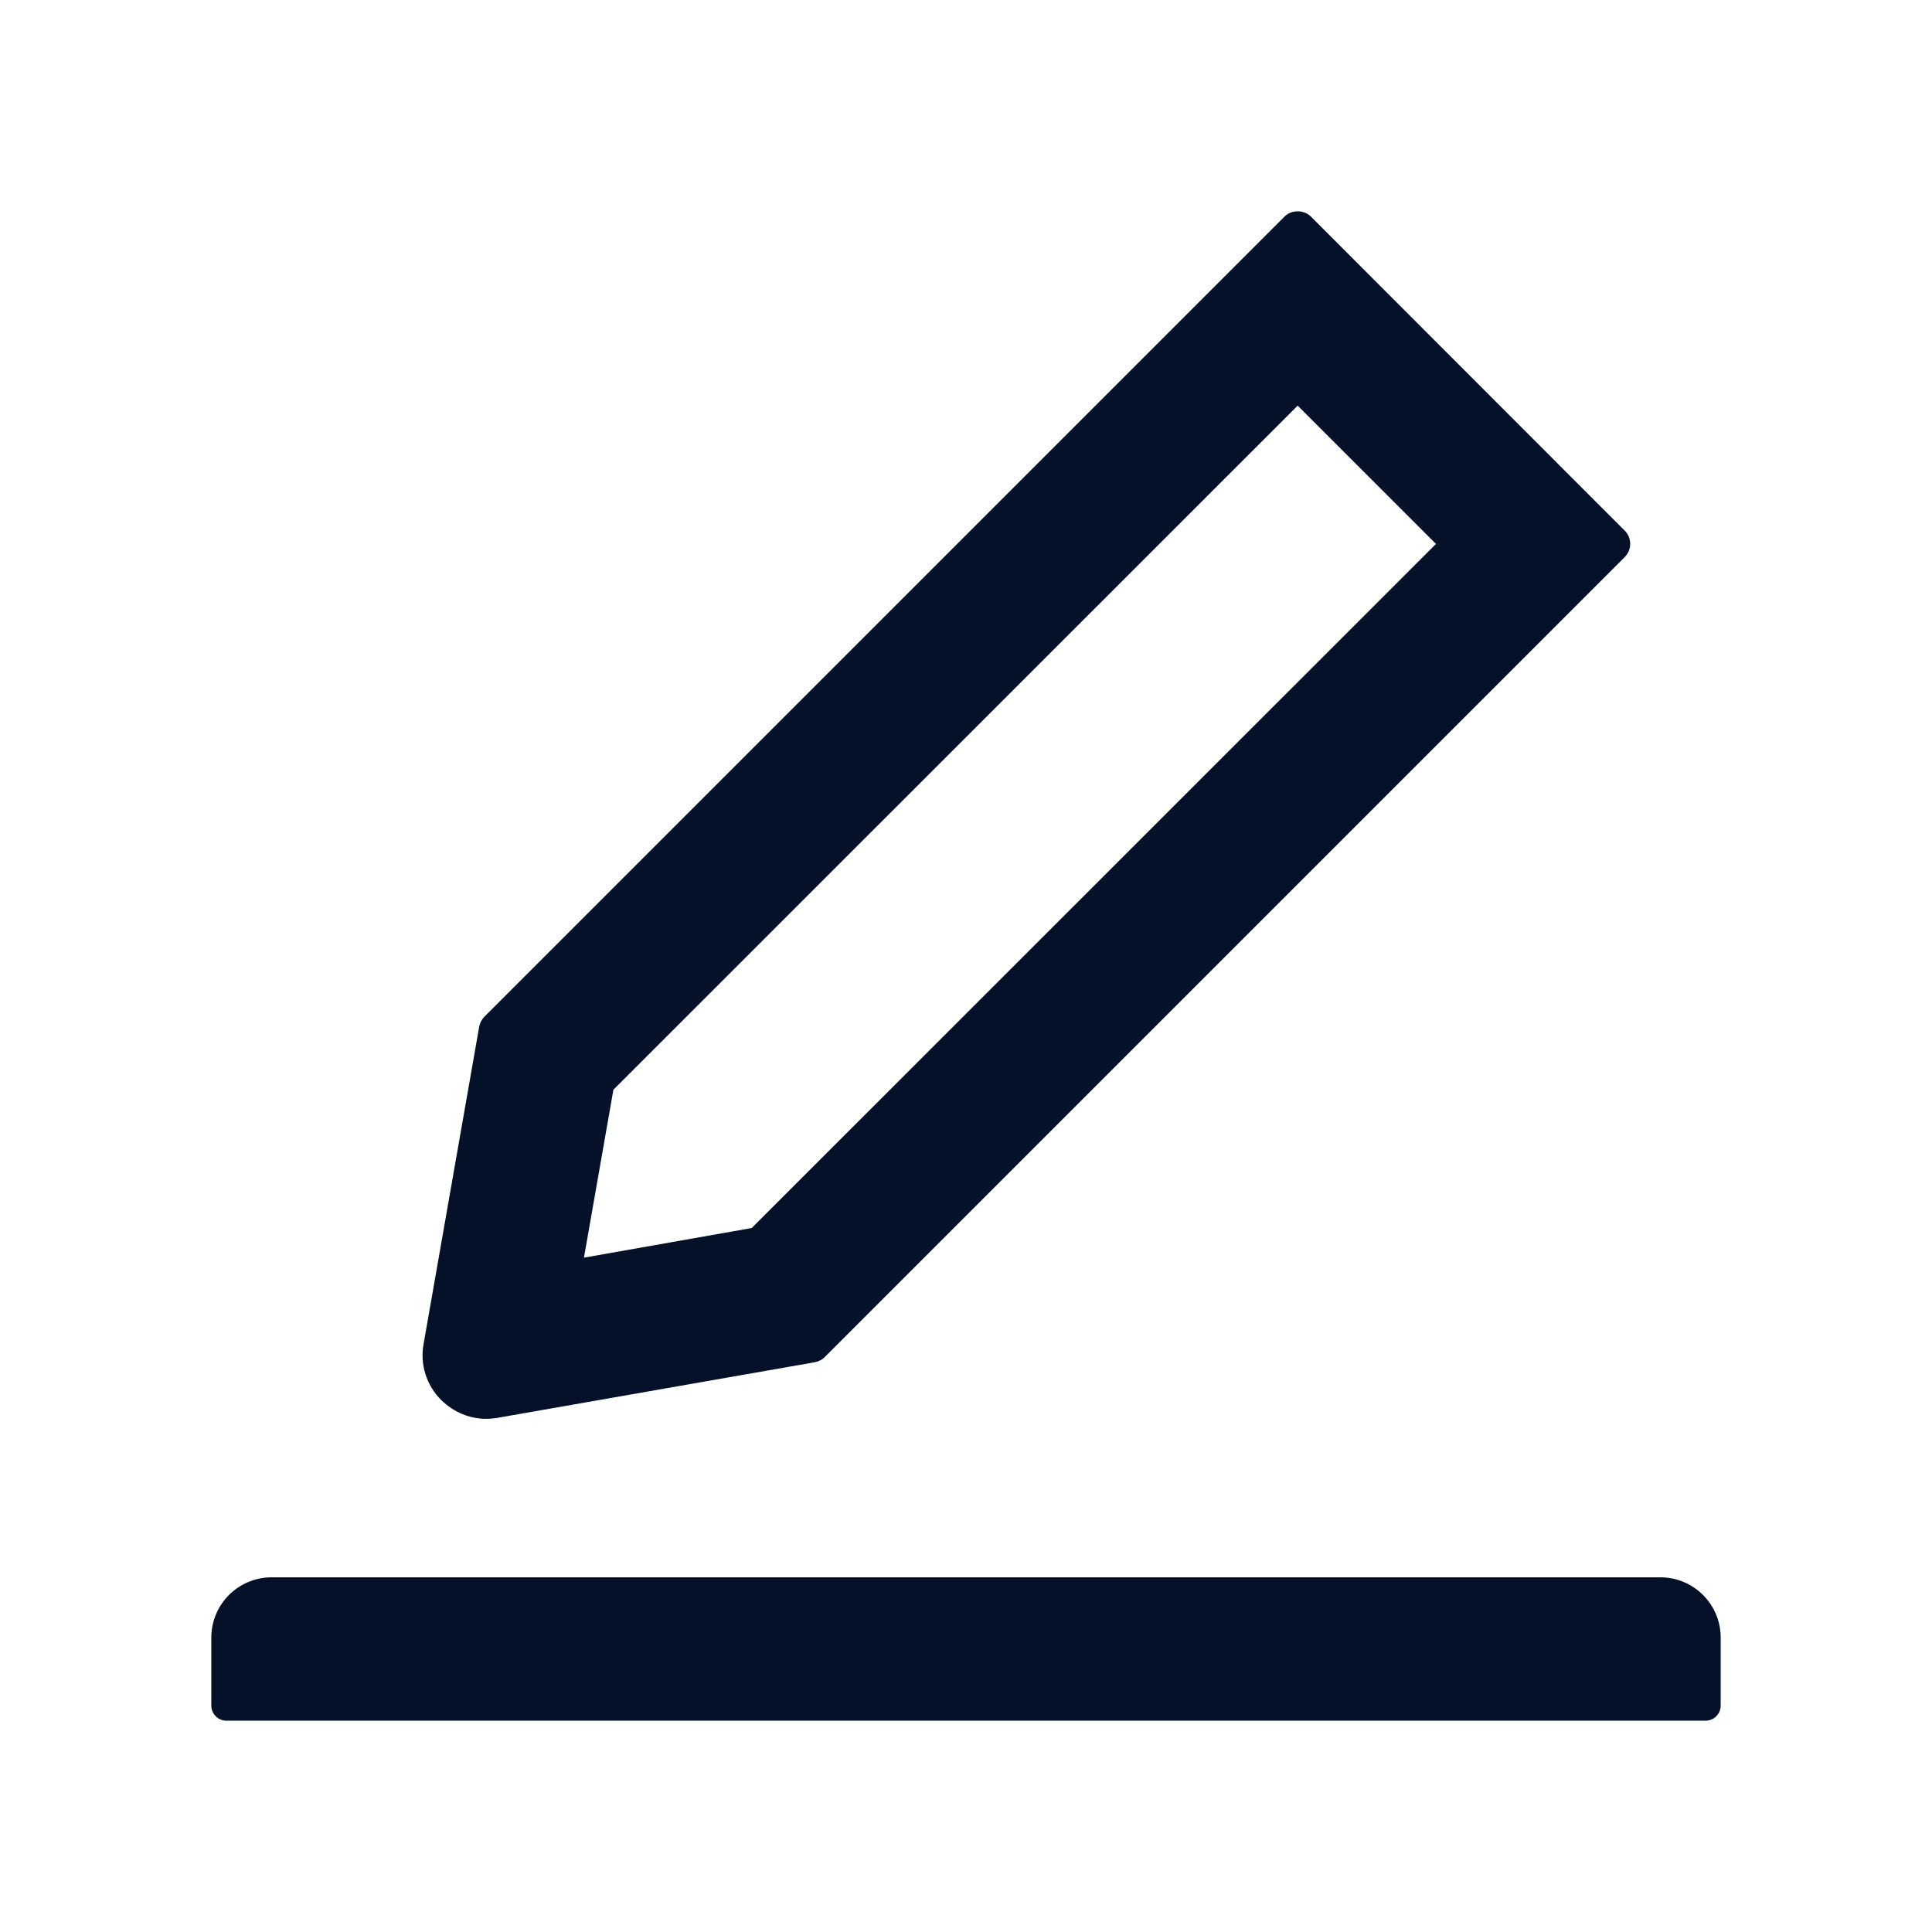
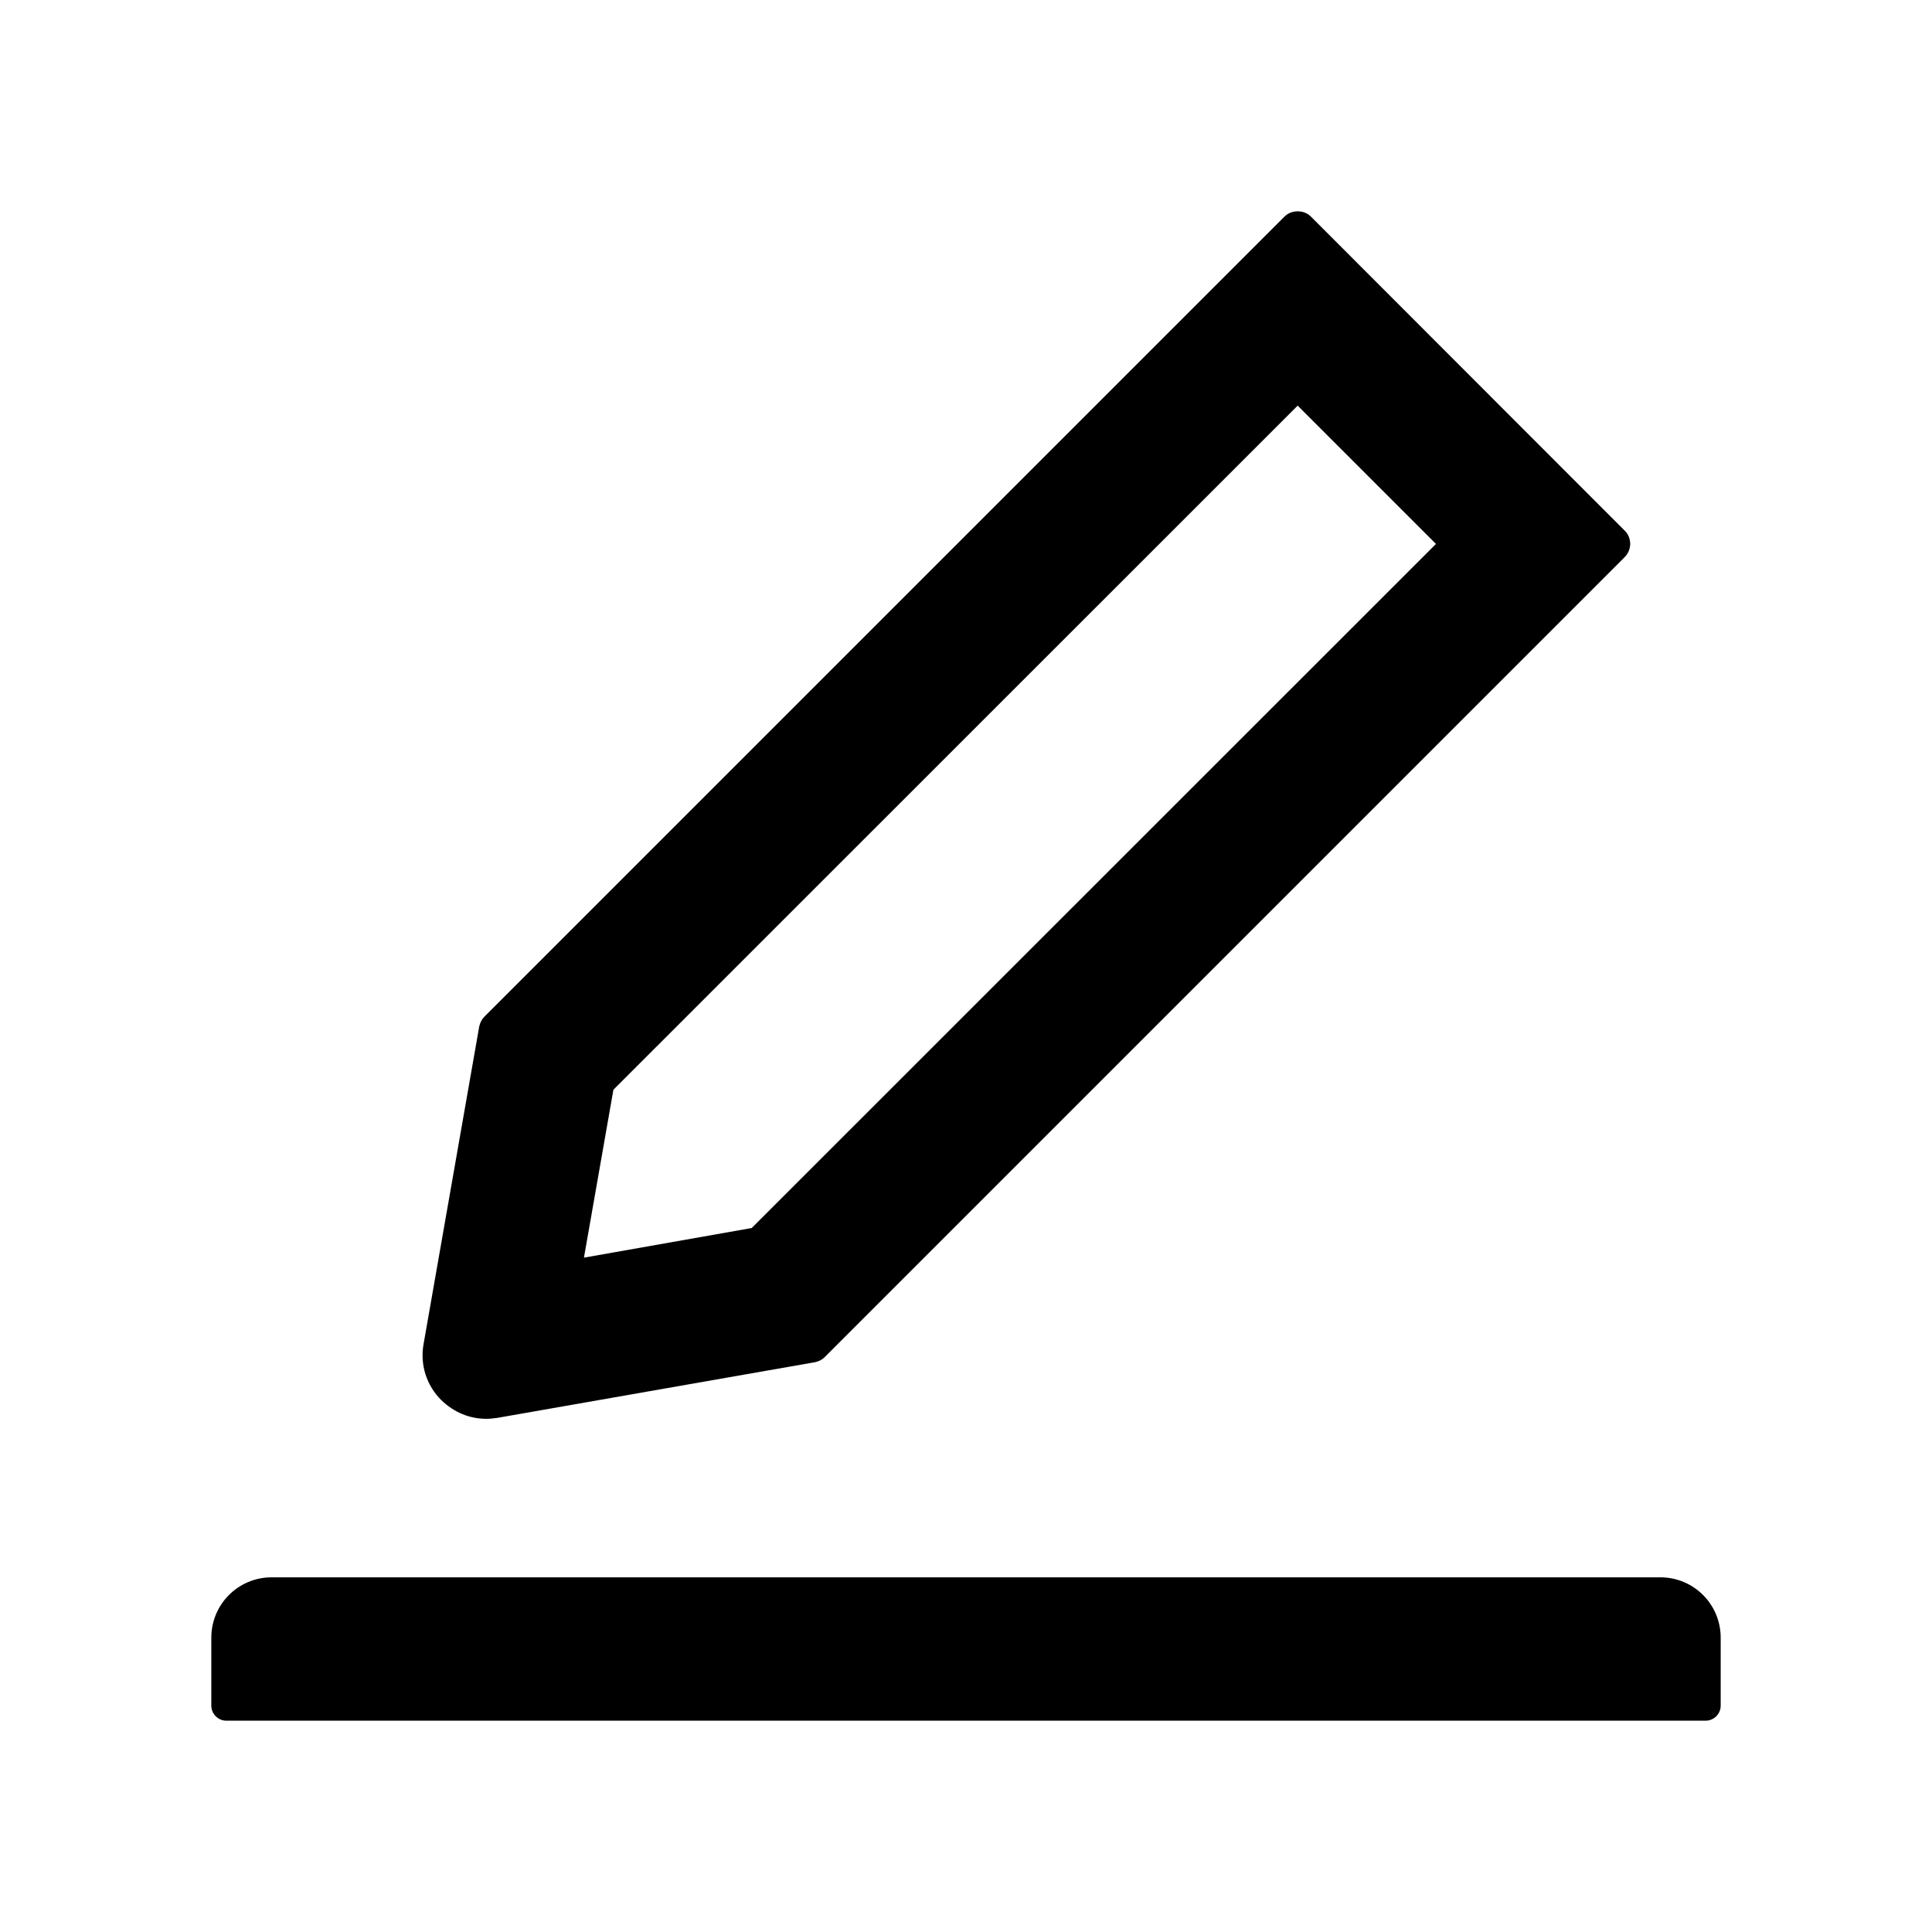
<svg xmlns="http://www.w3.org/2000/svg" width="24" height="24" viewBox="0 0 24 24" fill="none">
-   <path d="M6.04 17.625C6.087 17.625 6.134 17.62 6.18 17.613L10.123 16.922C10.169 16.913 10.214 16.891 10.247 16.856L20.182 6.921C20.204 6.899 20.221 6.874 20.233 6.845C20.244 6.817 20.251 6.787 20.251 6.756C20.251 6.725 20.244 6.695 20.233 6.666C20.221 6.638 20.204 6.612 20.182 6.591L16.287 2.693C16.242 2.648 16.184 2.625 16.12 2.625C16.057 2.625 15.998 2.648 15.954 2.693L6.019 12.628C5.984 12.663 5.963 12.706 5.953 12.752L5.262 16.695C5.239 16.82 5.247 16.949 5.285 17.071C5.324 17.193 5.391 17.303 5.482 17.393C5.637 17.543 5.831 17.625 6.04 17.625ZM7.62 13.537L16.12 5.039L17.838 6.757L9.338 15.255L7.254 15.623L7.62 13.537ZM20.625 19.594H3.375C2.96 19.594 2.625 19.929 2.625 20.344V21.188C2.625 21.291 2.709 21.375 2.812 21.375H21.188C21.291 21.375 21.375 21.291 21.375 21.188V20.344C21.375 19.929 21.04 19.594 20.625 19.594Z" fill="#041128" />
+   <path d="M6.04 17.625C6.087 17.625 6.134 17.62 6.18 17.613L10.123 16.922C10.169 16.913 10.214 16.891 10.247 16.856L20.182 6.921C20.204 6.899 20.221 6.874 20.233 6.845C20.244 6.817 20.251 6.787 20.251 6.756C20.251 6.725 20.244 6.695 20.233 6.666C20.221 6.638 20.204 6.612 20.182 6.591L16.287 2.693C16.242 2.648 16.184 2.625 16.12 2.625C16.057 2.625 15.998 2.648 15.954 2.693L6.019 12.628C5.984 12.663 5.963 12.706 5.953 12.752L5.262 16.695C5.239 16.82 5.247 16.949 5.285 17.071C5.324 17.193 5.391 17.303 5.482 17.393C5.637 17.543 5.831 17.625 6.04 17.625ZM7.62 13.537L16.12 5.039L17.838 6.757L9.338 15.255L7.254 15.623L7.62 13.537ZM20.625 19.594H3.375C2.96 19.594 2.625 19.929 2.625 20.344V21.188C2.625 21.291 2.709 21.375 2.812 21.375H21.188C21.291 21.375 21.375 21.291 21.375 21.188V20.344C21.375 19.929 21.04 19.594 20.625 19.594Z" fill="currentColor" />
</svg>
